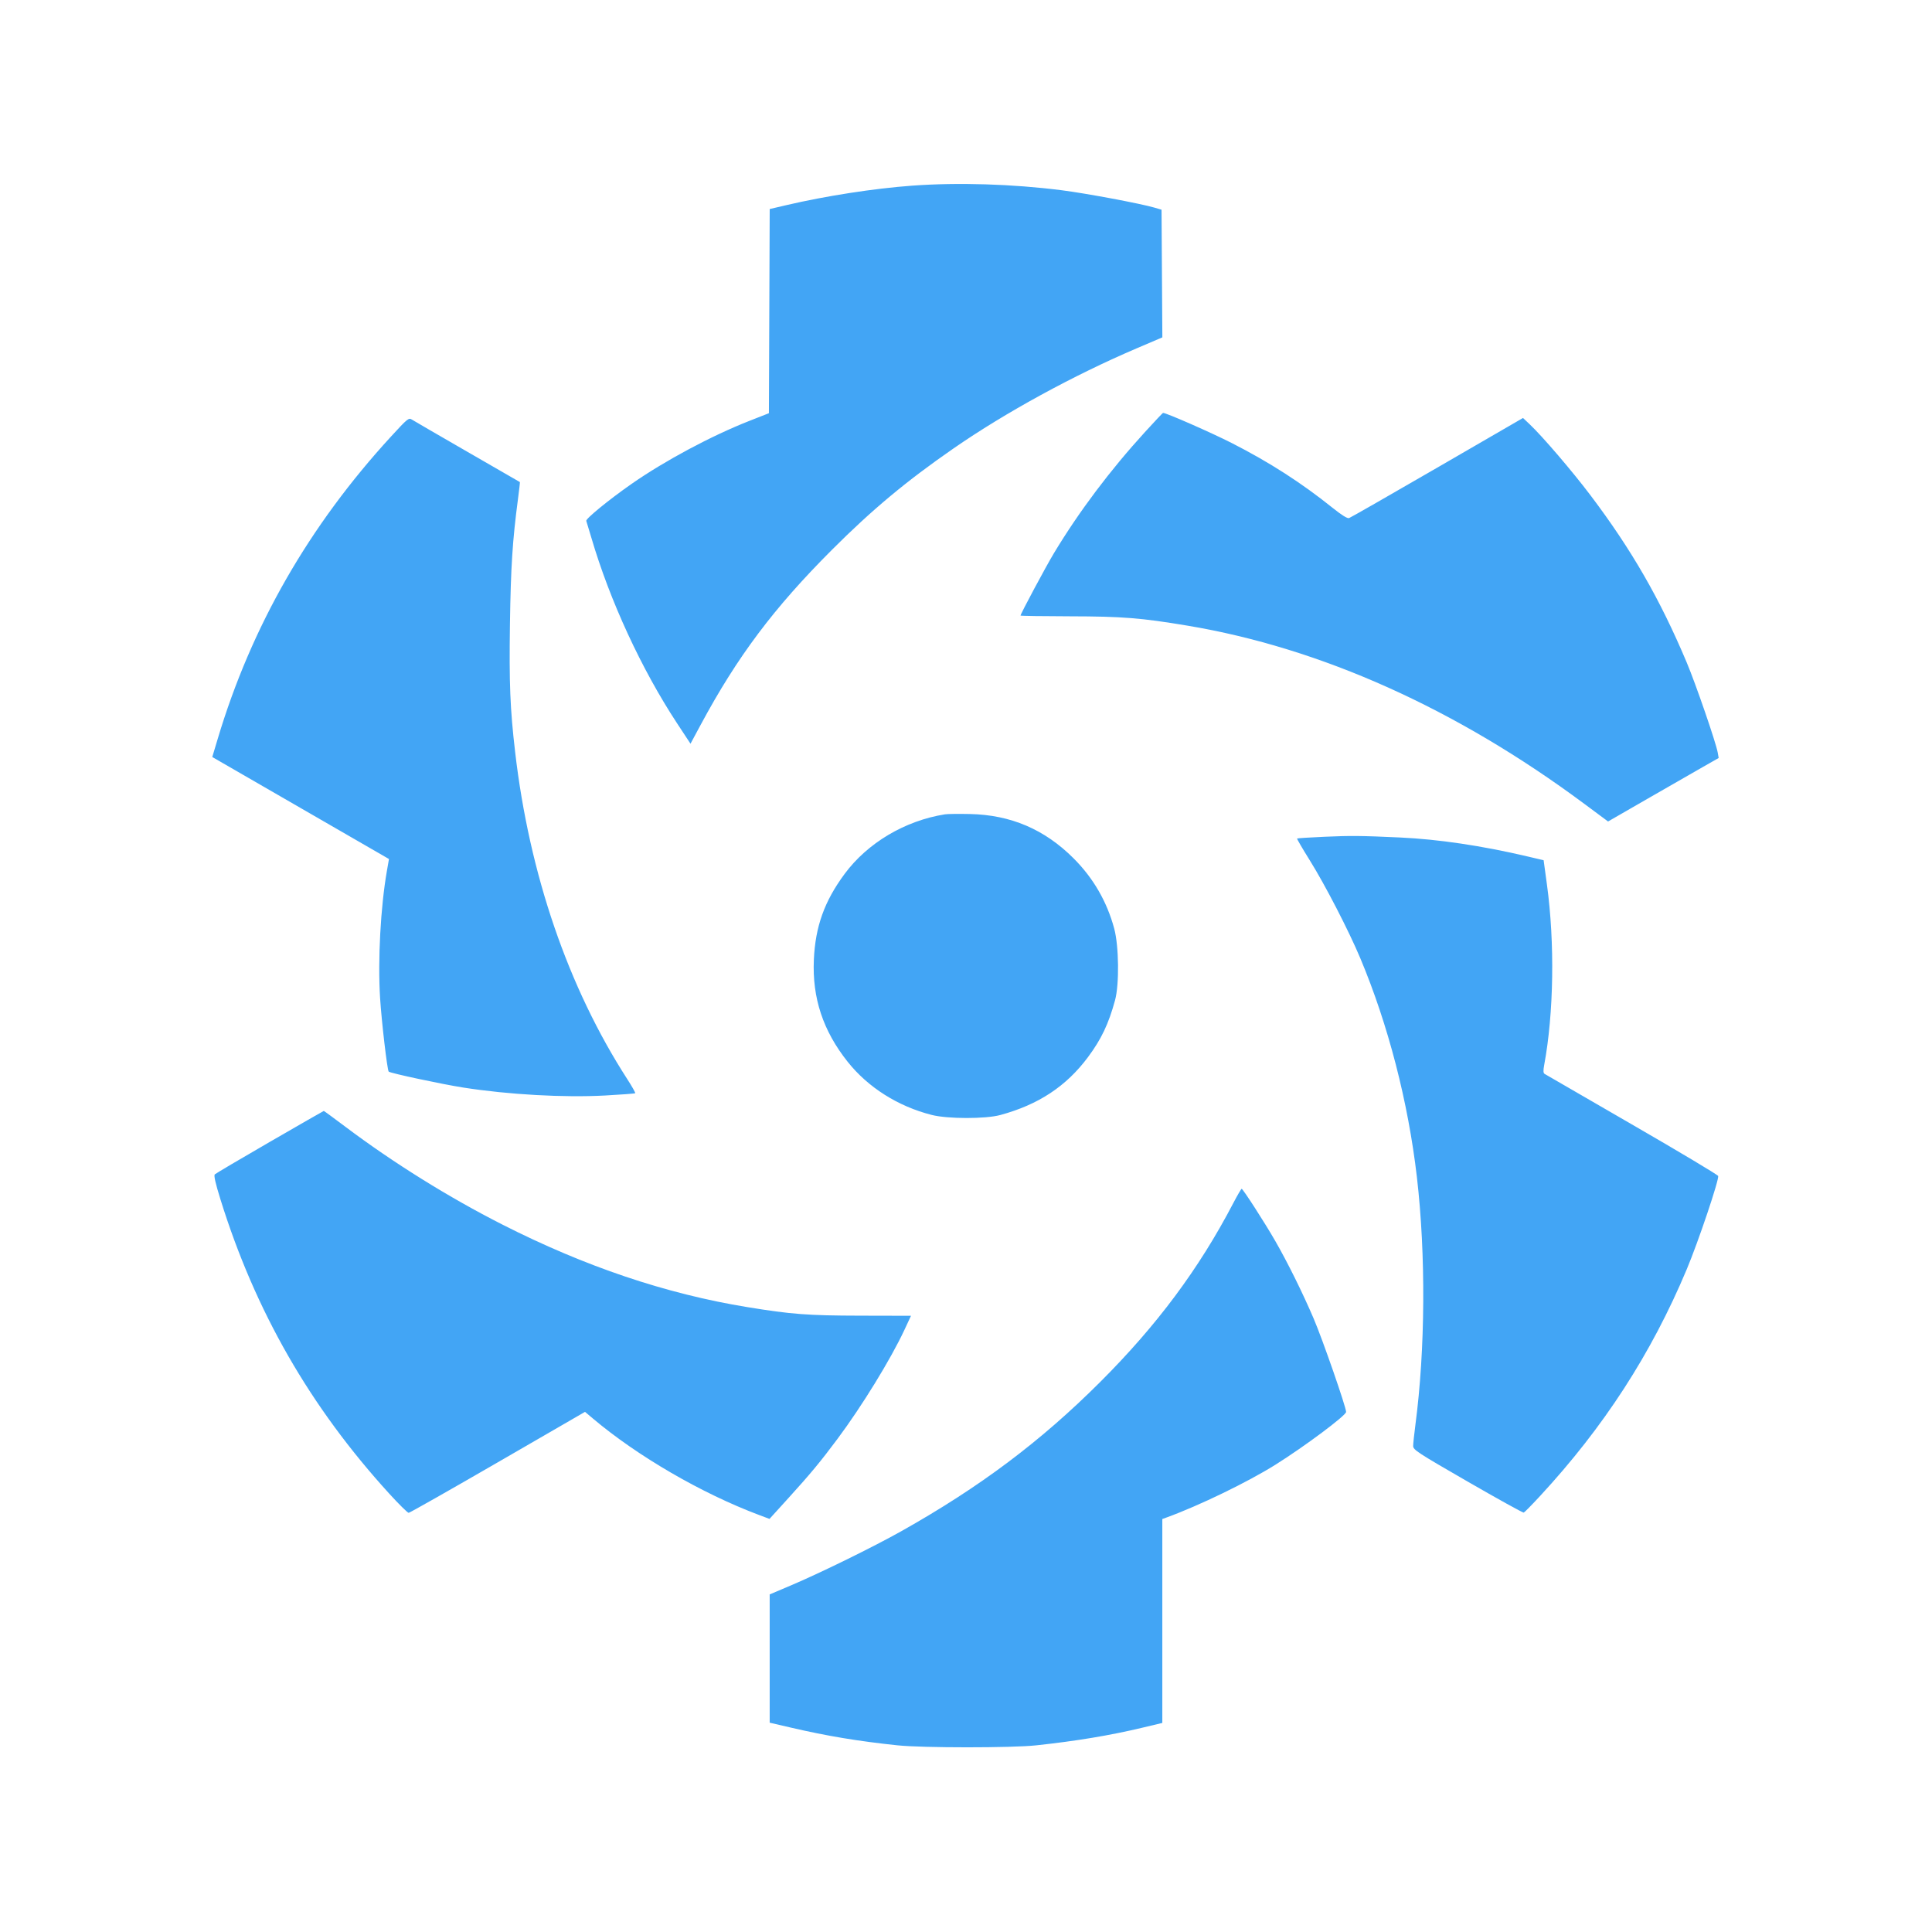
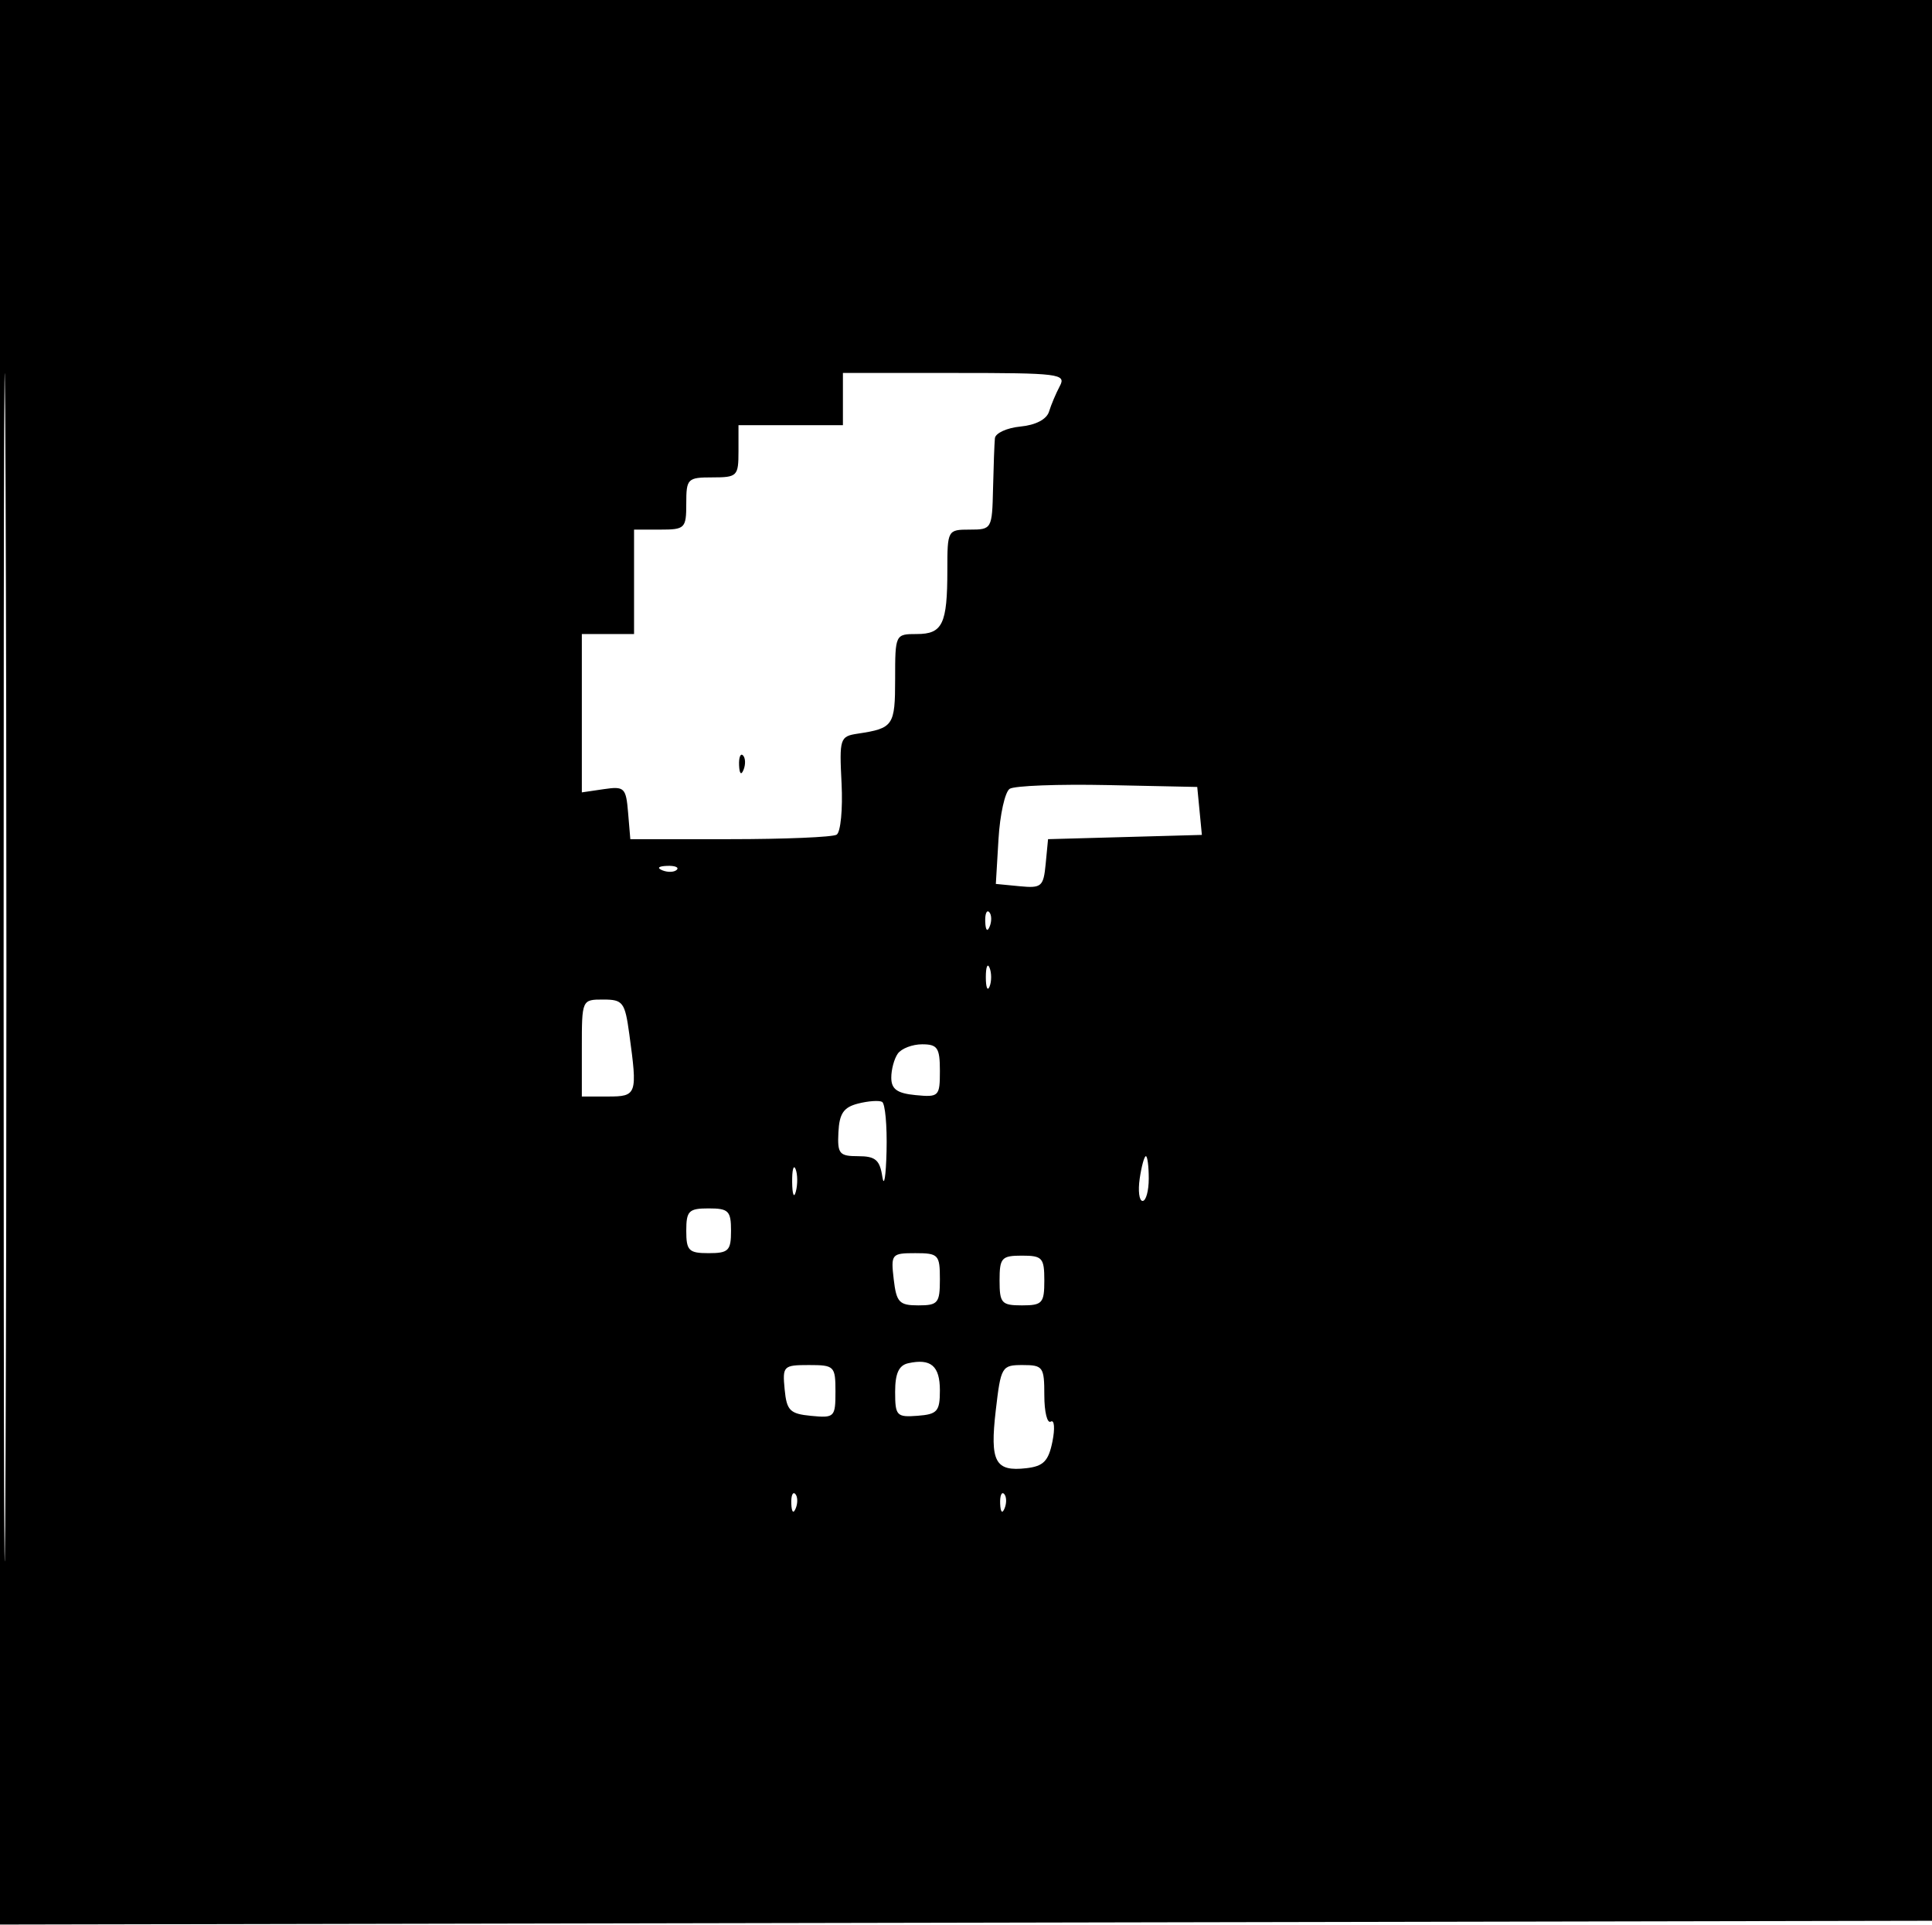
- <svg xmlns="http://www.w3.org/2000/svg" width="1240" height="1240">
-   <path d="M585.5 119.157c-24.392 1.775-55.454 6.582-80.743 12.495l-10.743 2.512-.257 65.522-.257 65.523-12.5 4.911c-24.453 9.608-54.301 25.574-75.692 40.488-14.402 10.041-29.52 22.393-29.025 23.713.243.648 1.692 5.443 3.22 10.655 11.868 40.48 32.267 84.639 55.173 119.442l8.503 12.917 6.683-12.417c23.502-43.672 46.807-74.722 84.066-112.002 25.738-25.754 47.825-44.173 78.072-65.109 33.386-23.108 77-46.934 117.761-64.332l16.261-6.94-.261-40.974-.261-40.973-4.5-1.319c-8.958-2.625-43.862-9.169-59.5-11.155-31.749-4.032-66.513-5.102-96-2.957M734.906 277.25c-22.472 24.627-42.334 51.05-58.443 77.75-5.099 8.45-21.464 39.014-21.462 40.083 0 .229 14.287.445 31.75.479 33.627.065 45.612 1.017 75.303 5.978 85.759 14.331 172.63 53.33 254.813 114.394l15.221 11.31 25.706-14.808c14.138-8.144 30.112-17.312 35.497-20.372l9.79-5.564-.61-3.5c-1.096-6.29-14.149-44.185-19.977-58-17.139-40.622-35.248-72.077-61.599-107-11.686-15.488-30.818-37.844-39.039-45.62l-4.356-4.119-55 31.858c-30.25 17.522-55.747 32.106-56.66 32.408-1.079.358-4.75-1.93-10.5-6.543-20.084-16.116-40.545-29.274-64.607-41.547C777.601 277.739 748.585 265 746.461 265c-.207 0-5.407 5.512-11.555 12.25m-483.911 2.889c-52.729 57.452-89.592 121.745-111.254 194.044l-3.501 11.683 56.707 32.735 56.706 32.734-1.326 7.583c-4.069 23.272-5.894 57.248-4.381 81.582.926 14.898 4.591 46.254 5.526 47.28.898.986 34.289 8.122 48.028 10.264 28.958 4.515 64.488 6.499 90.867 5.074 10.377-.56 19.07-1.222 19.319-1.471.248-.248-2.035-4.306-5.074-9.017-37.96-58.843-62.879-131.564-72.005-210.13-3.219-27.711-3.869-43.866-3.307-82.149.534-36.338 1.631-53.441 5.12-79.832.798-6.039 1.368-11.04 1.266-11.112-.102-.073-15.261-8.815-33.686-19.427-18.425-10.613-34.464-19.919-35.642-20.682-2.027-1.312-2.739-.735-13.363 10.841M606.5 522.653c-25.669 4.073-49.712 18.357-64.437 38.283-12.956 17.531-18.769 33.768-19.713 55.064-1.087 24.502 5.901 45.6 21.676 65.452 13.091 16.473 32.315 28.634 53.974 34.141 10.222 2.599 34.507 2.629 44 .054 24.469-6.637 42.328-18.418 56.253-37.107 8.576-11.511 13.261-21.347 17.403-36.54 2.782-10.202 2.502-34.762-.523-46-4.654-17.286-13.403-32.422-26.057-45.076-18.639-18.639-40.322-27.911-66.576-28.47-7.15-.152-14.35-.062-16 .199m243.676 14.396c-9.529.421-17.487.928-17.685 1.126-.198.198 3.43 6.427 8.061 13.843 9.872 15.805 25.076 45.255 32.515 62.982 17.89 42.628 30.726 92.267 36.33 140.5 5.776 49.707 5.41 110.661-.955 158.936-.793 6.015-1.442 12.144-1.442 13.62 0 2.476 2.712 4.248 35.027 22.888 19.264 11.113 35.44 20.059 35.946 19.88.506-.178 5.205-4.957 10.444-10.619 40.968-44.285 71.417-91.321 94.113-145.385 7.518-17.906 21.003-57.989 20.208-60.062-.302-.785-25.229-15.681-55.393-33.103-30.165-17.421-55.37-32.011-56.011-32.422-.843-.54-.908-2.132-.233-5.74 6.158-32.924 6.854-78.418 1.771-115.688l-2.141-15.695-10.616-2.49c-29.261-6.862-56.983-10.974-81.615-12.105-25.026-1.149-31.483-1.212-48.324-.466M173.193 732.877c-18.869 10.91-34.771 20.301-35.338 20.868-.708.708.416 5.685 3.59 15.893 22.372 71.955 57.534 133.26 108.468 189.112 6.144 6.737 11.715 12.235 12.379 12.217.665-.019 26.402-14.607 57.195-32.419l55.987-32.386 5.013 4.231c28.719 24.239 69.849 48.122 106.705 61.961l6.691 2.512 11.972-13.183c14.282-15.727 20.74-23.512 31.675-38.183 15.78-21.171 34.174-51.134 42.972-70l4.197-9-32.6-.072c-33.662-.073-44.236-.877-72.599-5.517-52.086-8.52-104.017-26.026-157-52.926-34.47-17.5-69.941-39.589-100.682-62.699-7.525-5.657-13.825-10.277-14-10.266-.175.011-15.756 8.946-34.625 19.857M791.52 772.25c-22.058 42.207-48.977 78.371-85.449 114.795-38.124 38.072-77.236 67.416-127.546 95.69-17.969 10.099-51.743 26.686-70.775 34.76l-13.75 5.834v82.327l13.75 3.194c23.233 5.395 43.059 8.689 68.25 11.336 16.09 1.691 73.361 1.705 89 .021 25.772-2.774 47.439-6.375 68.25-11.344l12.75-3.045V974.95l2.75-1.001c20.982-7.643 52.157-22.755 69.847-33.859 18.882-11.852 45.274-31.559 45.357-33.868.102-2.831-15.119-46.644-20.841-59.99-7.171-16.726-16.651-35.878-24.655-49.808-6.712-11.68-20.708-33.401-21.531-33.415-.315-.005-2.748 4.154-5.407 9.241" fill="#42a5f5" fill-rule="evenodd" />
+ <svg xmlns="http://www.w3.org/2000/svg" width="259" height="258">
+   <path d="M0 129.004v129.003l129.75-.253 129.75-.254.254-128.75L260.008 0H0v129.004m.485.496c0 70.95.119 100.122.265 64.828.145-35.295.146-93.345 0-129C.604 29.672.485 58.55.485 129.5M113 53.5V57H99v3.5c0 3.333-.167 3.5-3.5 3.5s-3.5.167-3.5 3.5-.167 3.5-3.5 3.5H85v14h-7v21.227l2.95-.433c2.756-.404 2.971-.197 3.25 3.136l.3 3.57h13.337c7.335 0 13.778-.27 14.318-.601.54-.331.838-3.429.663-6.885-.306-6.039-.22-6.299 2.182-6.661 4.76-.717 5-1.068 5-7.322 0-5.985.022-6.031 2.893-6.031 3.47 0 4.107-1.331 4.107-8.582 0-5.353.036-5.418 3-5.418 2.955 0 3.002-.083 3.125-5.5.069-3.025.181-6.062.25-6.75.069-.687 1.613-1.393 3.432-1.568 2.033-.195 3.506-.966 3.823-2 .284-.925.937-2.47 1.451-3.432.872-1.63-.089-1.75-14.073-1.75H113v3.5m-13.921 49.083c.048 1.165.285 1.402.604.605.289-.722.253-1.585-.079-1.917-.332-.332-.568.258-.525 1.312m36.277 3.166c-.63.413-1.305 3.451-1.5 6.751l-.356 6 3.182.308c2.946.286 3.206.062 3.5-3l.318-3.308 10.311-.286 10.31-.285-.31-3.215-.311-3.214-12-.251c-6.6-.139-12.515.086-13.144.5m-46.543 10.934c.721.289 1.584.253 1.916-.079.332-.332-.258-.568-1.312-.525-1.165.048-1.402.285-.604.604m43.266 6.9c.048 1.165.285 1.402.604.605.289-.722.253-1.585-.079-1.917-.332-.332-.568.258-.525 1.312m.079 7.417c0 1.375.227 1.938.504 1.25.278-.687.278-1.812 0-2.5-.277-.687-.504-.125-.504 1.25M78 140.5v6.5h3.5c3.885 0 3.974-.261 2.864-8.36-.588-4.292-.851-4.64-3.5-4.64-2.858 0-2.864.013-2.864 6.5m42.357.75c-.489.688-.881 2.15-.873 3.25.012 1.521.794 2.075 3.266 2.313 3.117.301 3.25.168 3.25-3.25 0-3.085-.319-3.563-2.378-3.563-1.307 0-2.777.563-3.265 1.25m-5.328 6.696c-1.934.493-2.507 1.33-2.633 3.842-.146 2.894.117 3.212 2.655 3.212 2.305 0 2.892.5 3.233 2.75.229 1.512.484-.036.566-3.441.083-3.405-.188-6.372-.6-6.592-.412-.221-1.862-.118-3.221.229M152.787 158c-.242 1.65-.069 3 .386 3s.827-1.35.827-3-.174-3-.387-3c-.212 0-.584 1.35-.826 3m-46.592.5c.02 1.65.244 2.204.498 1.231.254-.973.237-2.323-.037-3-.274-.677-.481.119-.461 1.769M92 165c0 2.667.333 3 3 3s3-.333 3-3-.333-3-3-3-3 .333-3 3m27.81 6.5c.362 3.099.74 3.5 3.299 3.5 2.637 0 2.891-.307 2.891-3.5 0-3.293-.195-3.5-3.299-3.5-3.182 0-3.285.125-2.891 3.5m14.19.167c0 3.037.267 3.333 3 3.333s3-.296 3-3.333c0-3.037-.267-3.334-3-3.334s-3 .297-3 3.334m-12.25 11.091c-1.252.278-1.75 1.367-1.75 3.831 0 3.209.203 3.427 3 3.214 2.657-.202 3-.593 3-3.409 0-3.278-1.209-4.312-4.25-3.636m-16.563 3.492c.275 2.858.705 3.288 3.563 3.563 3.117.301 3.25.168 3.25-3.25 0-3.417-.146-3.563-3.563-3.563-3.418 0-3.551.133-3.25 3.25m28.302 2.841c-.799 6.885-.089 8.222 4.104 7.737 2.291-.265 2.962-.948 3.491-3.556.36-1.776.263-2.987-.215-2.691-.478.295-.869-1.29-.869-3.522 0-3.813-.176-4.059-2.902-4.059-2.807 0-2.925.198-3.609 6.091m-27.41 12.492c.048 1.165.285 1.402.604.605.289-.722.253-1.585-.079-1.917-.332-.332-.568.258-.525 1.312m28 0c.048 1.165.285 1.402.604.605.289-.722.253-1.585-.079-1.917-.332-.332-.568.258-.525 1.312" fill="undefined" fill-rule="evenodd" />
</svg>
